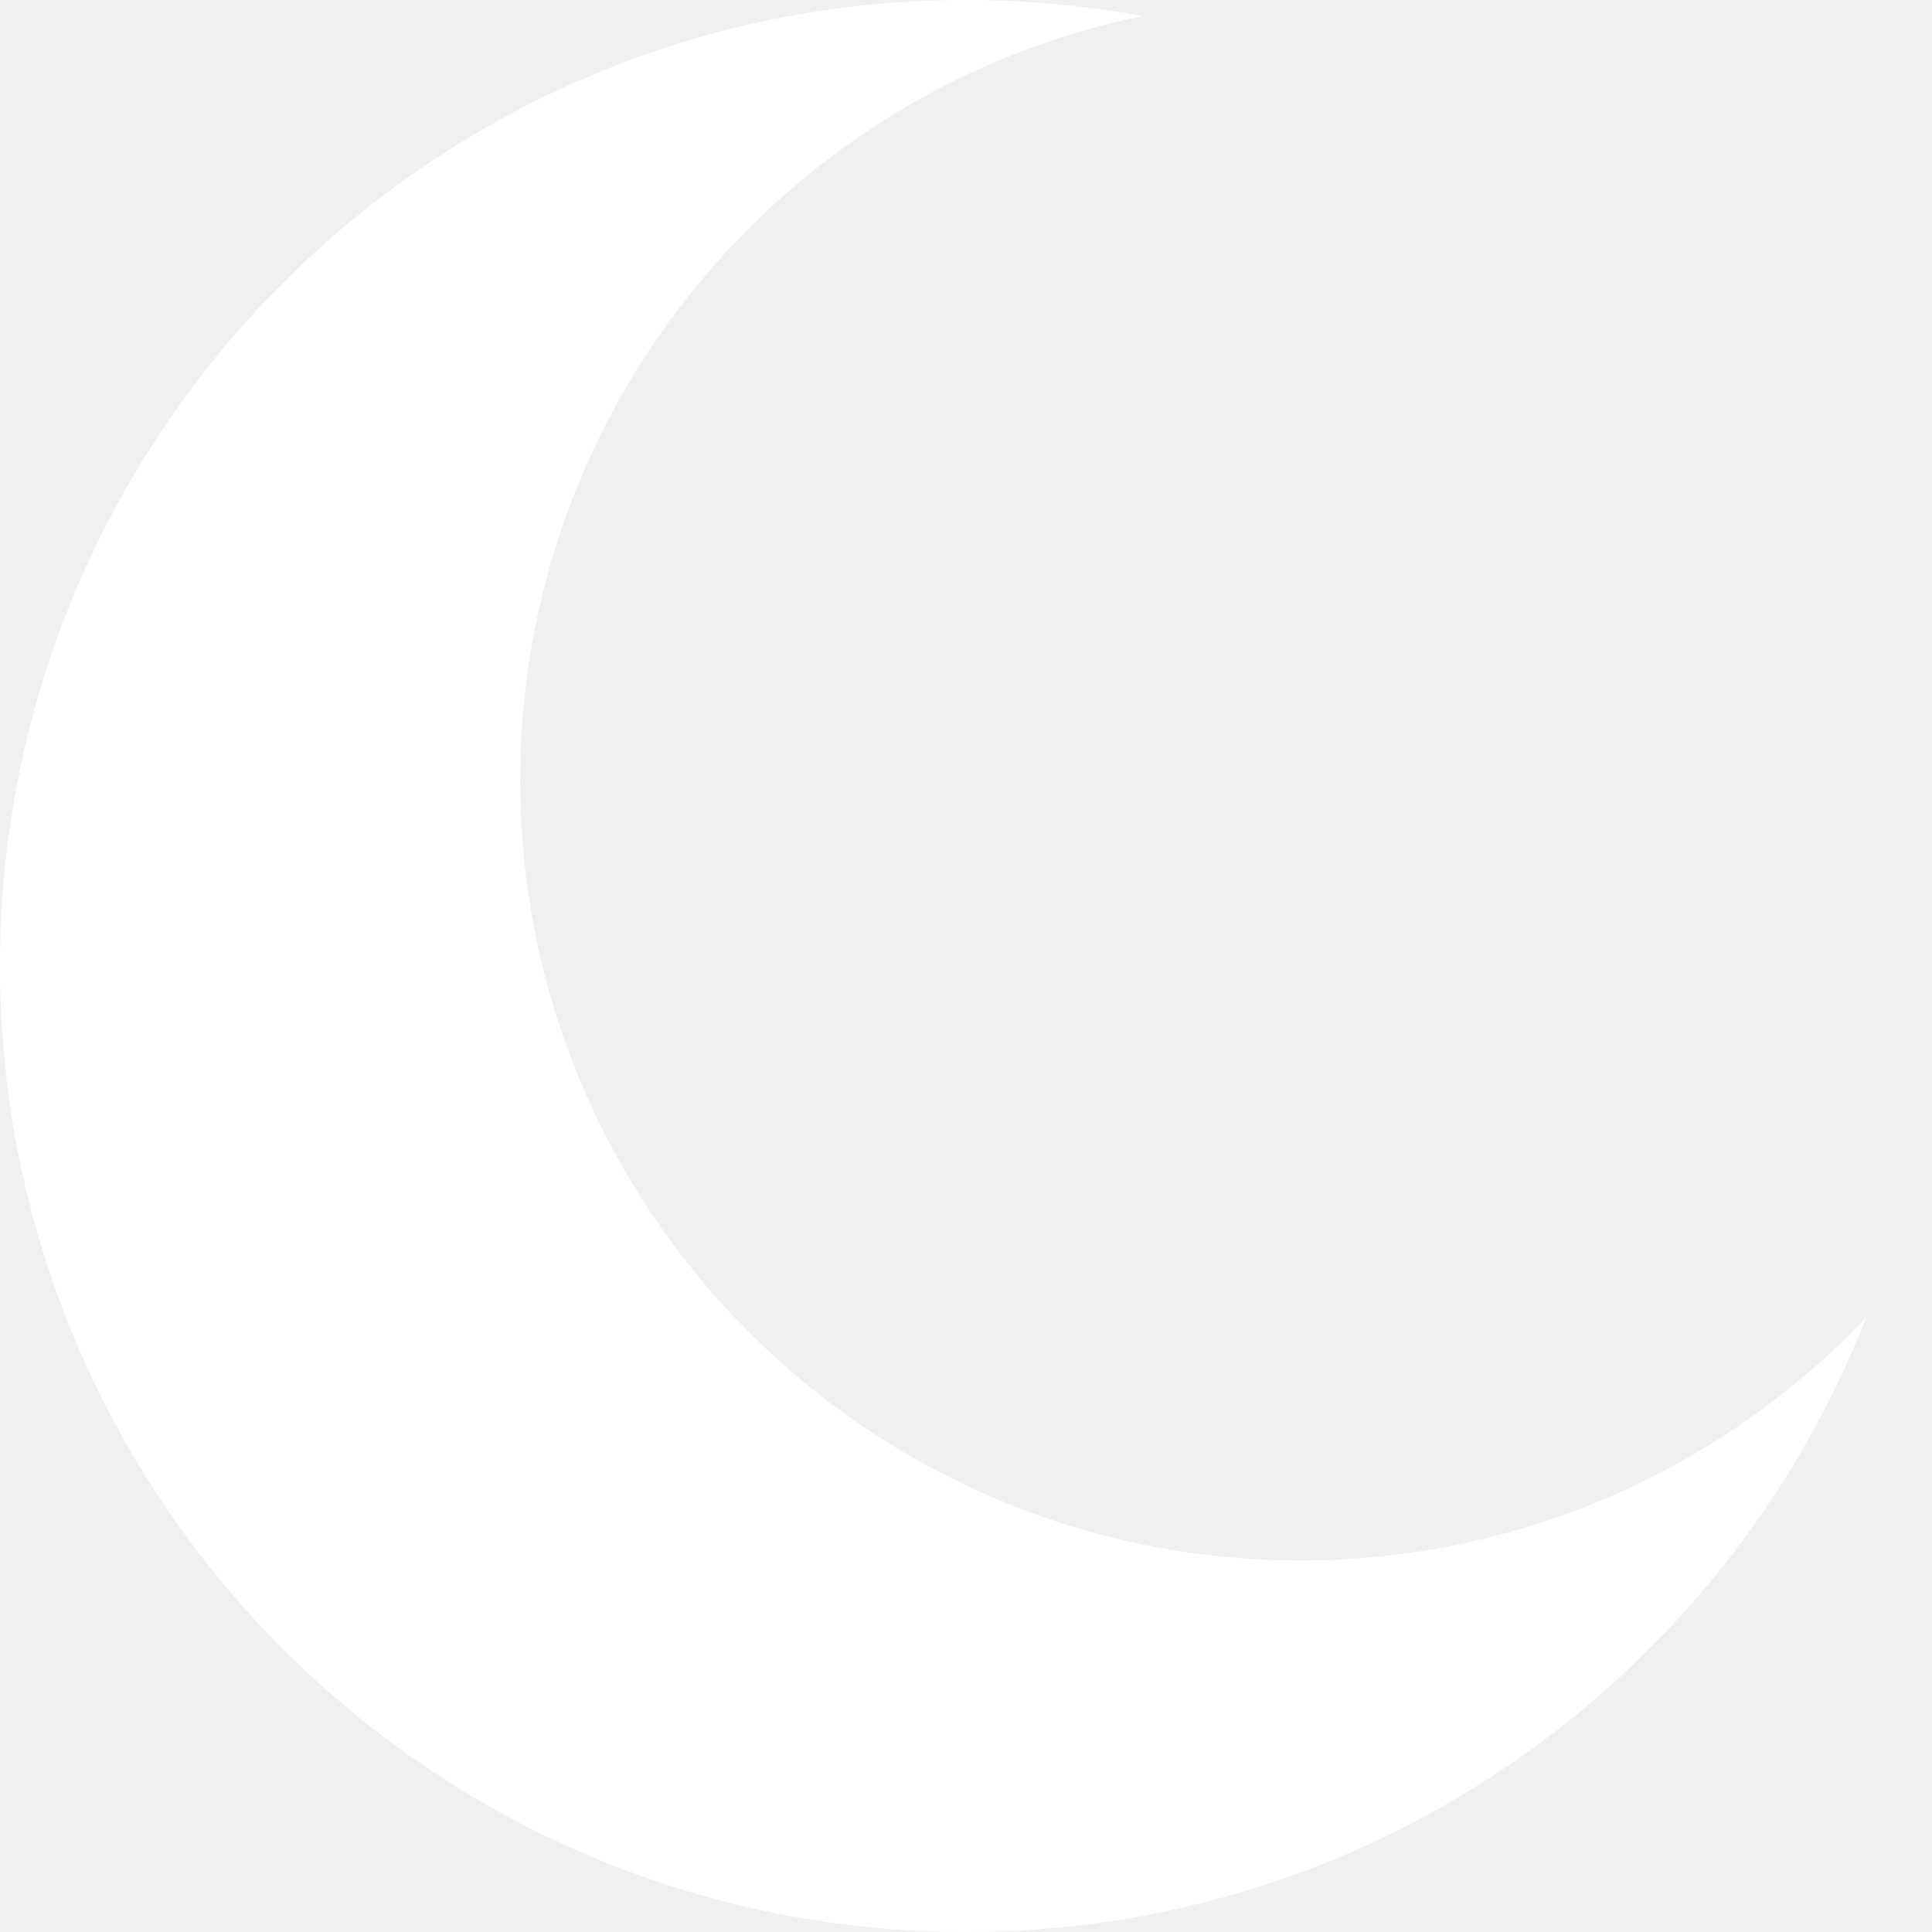
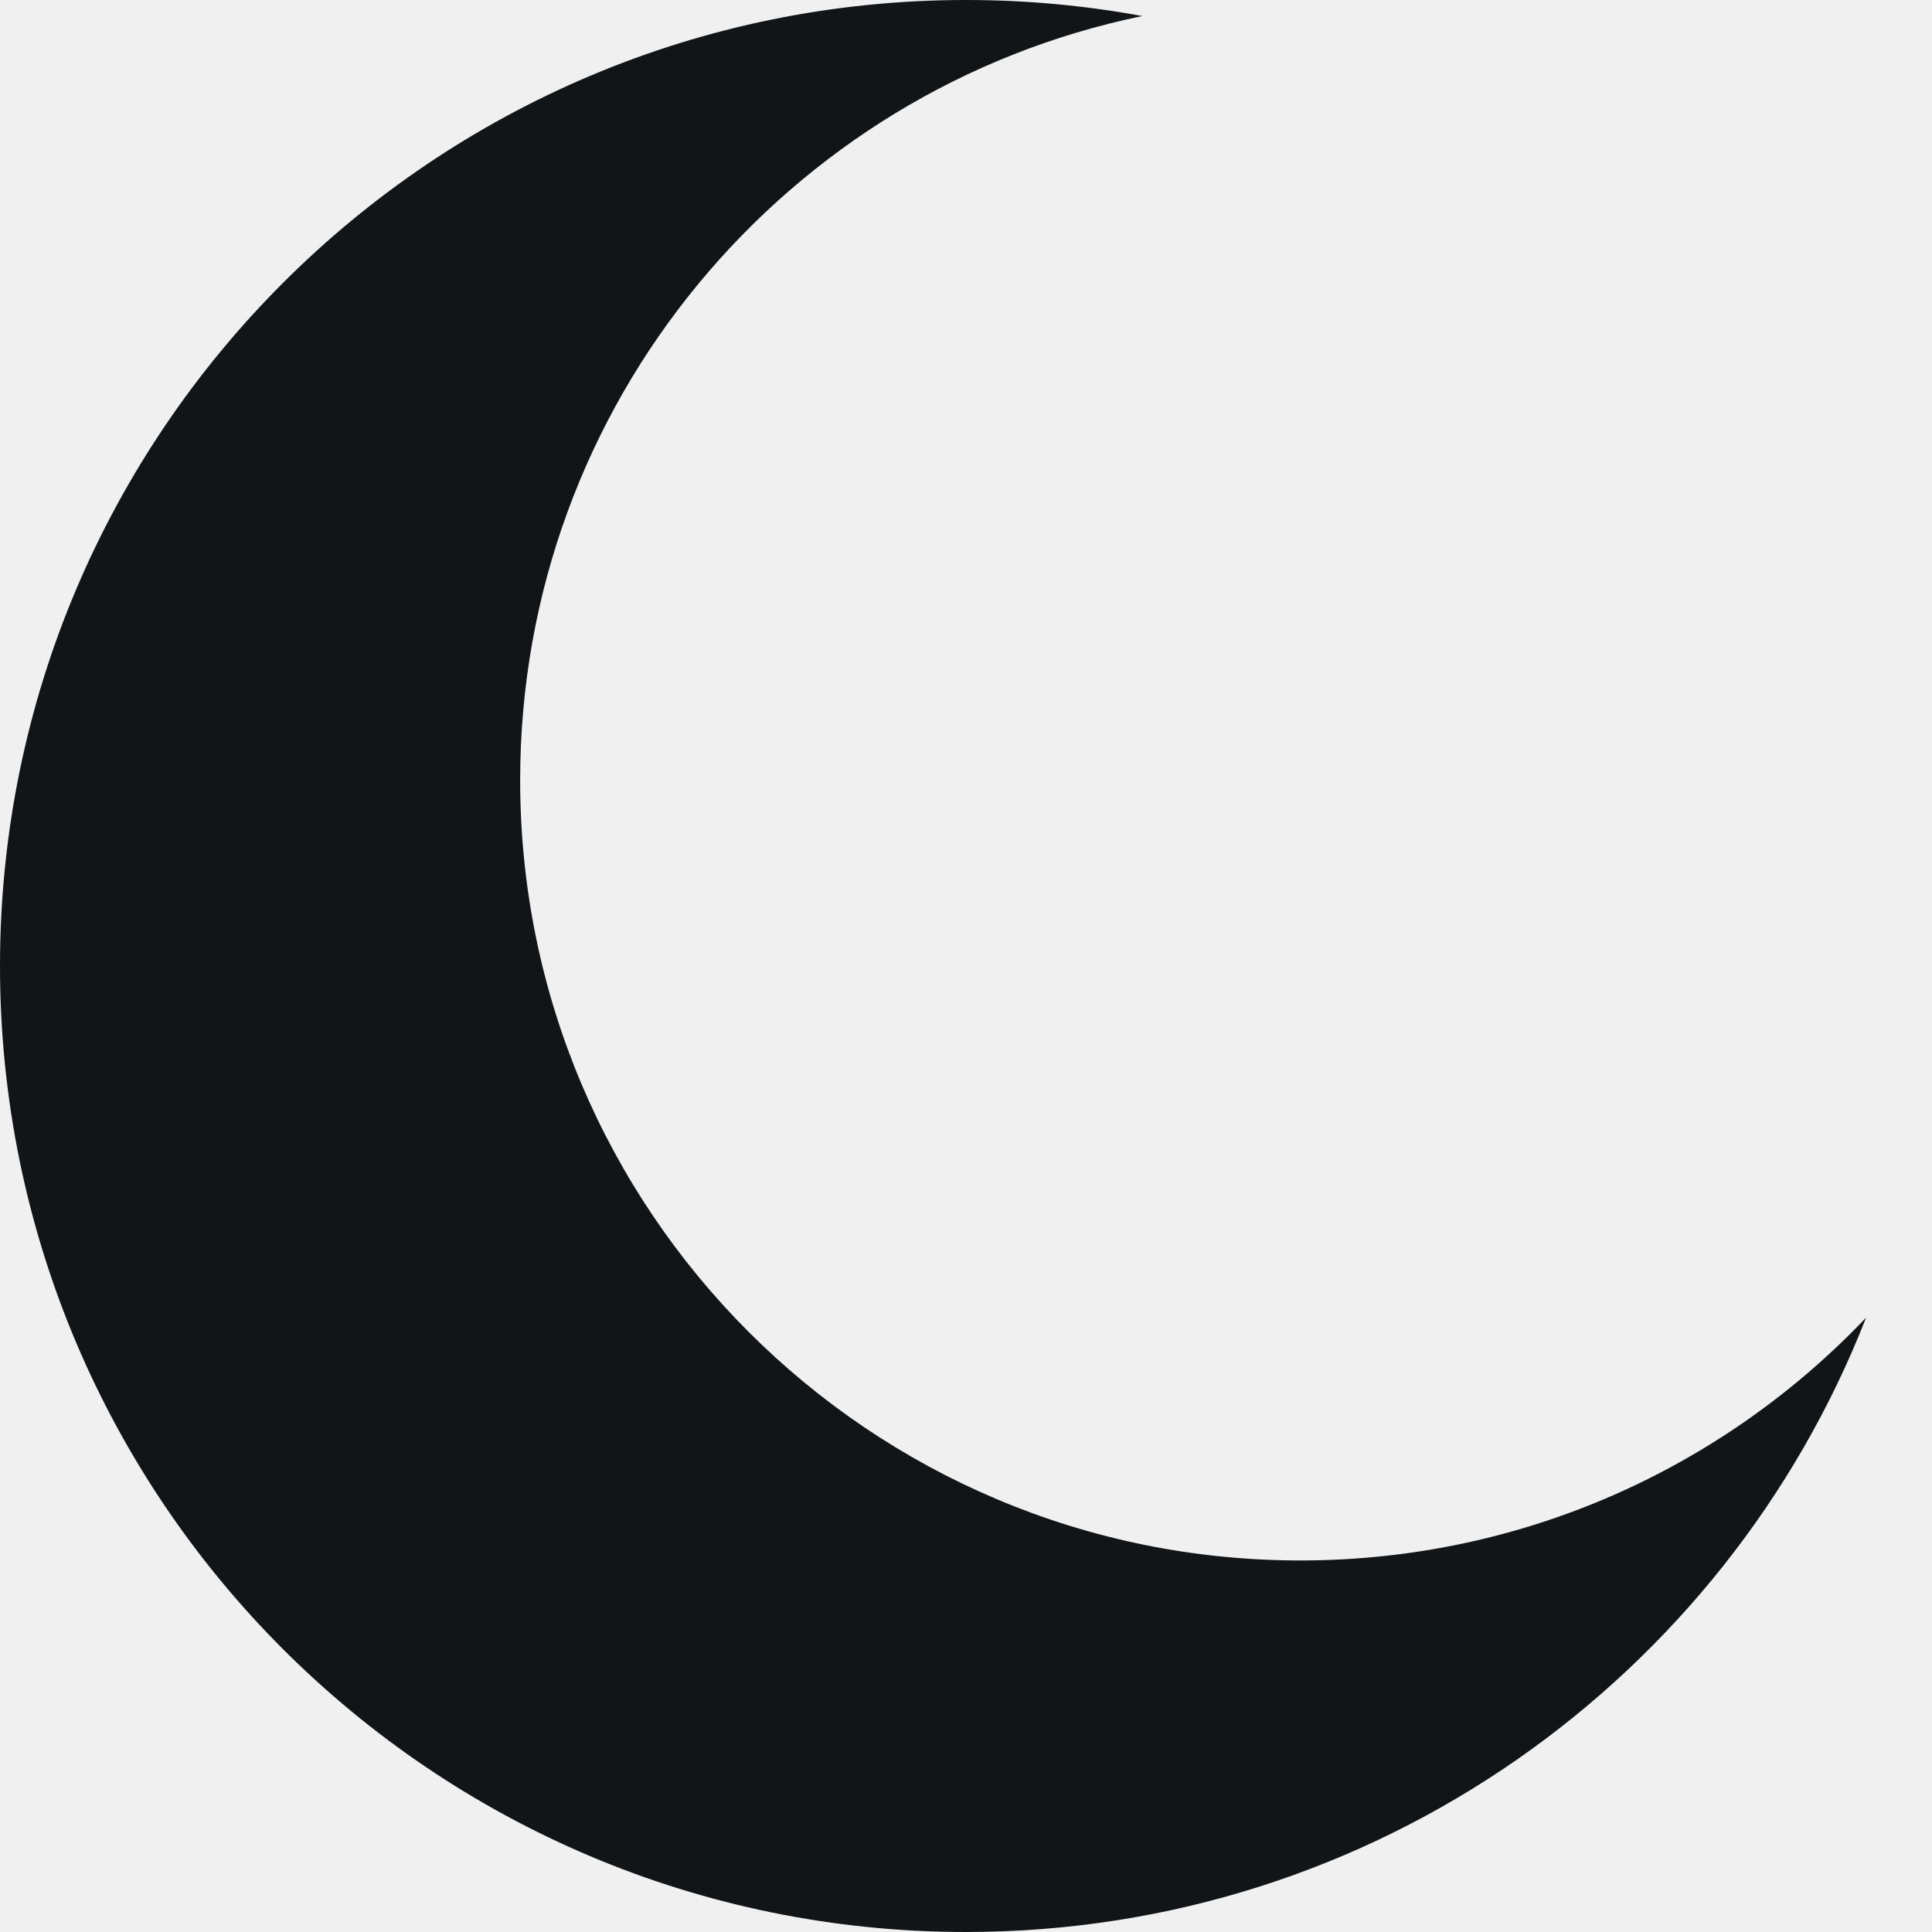
<svg xmlns="http://www.w3.org/2000/svg" width="26" height="26">
-   <path fill="#FFF" fill-rule="evenodd" d="M13 0c.81 0 1.603.074 2.373.216C10.593 1.199 7 5.43 7 10.5 7 16.299 11.701 21 17.5 21c2.996 0 5.7-1.255 7.613-3.268C23.22 22.572 18.51 26 13 26 5.82 26 0 20.18 0 13S5.82 0 13 0z" />
+   <path fill="#111517" fill-rule="evenodd" d="M13 0c.81 0 1.603.074 2.373.216C10.593 1.199 7 5.43 7 10.5 7 16.299 11.701 21 17.5 21c2.996 0 5.7-1.255 7.613-3.268C23.22 22.572 18.51 26 13 26 5.82 26 0 20.18 0 13S5.82 0 13 0z" />
</svg>
